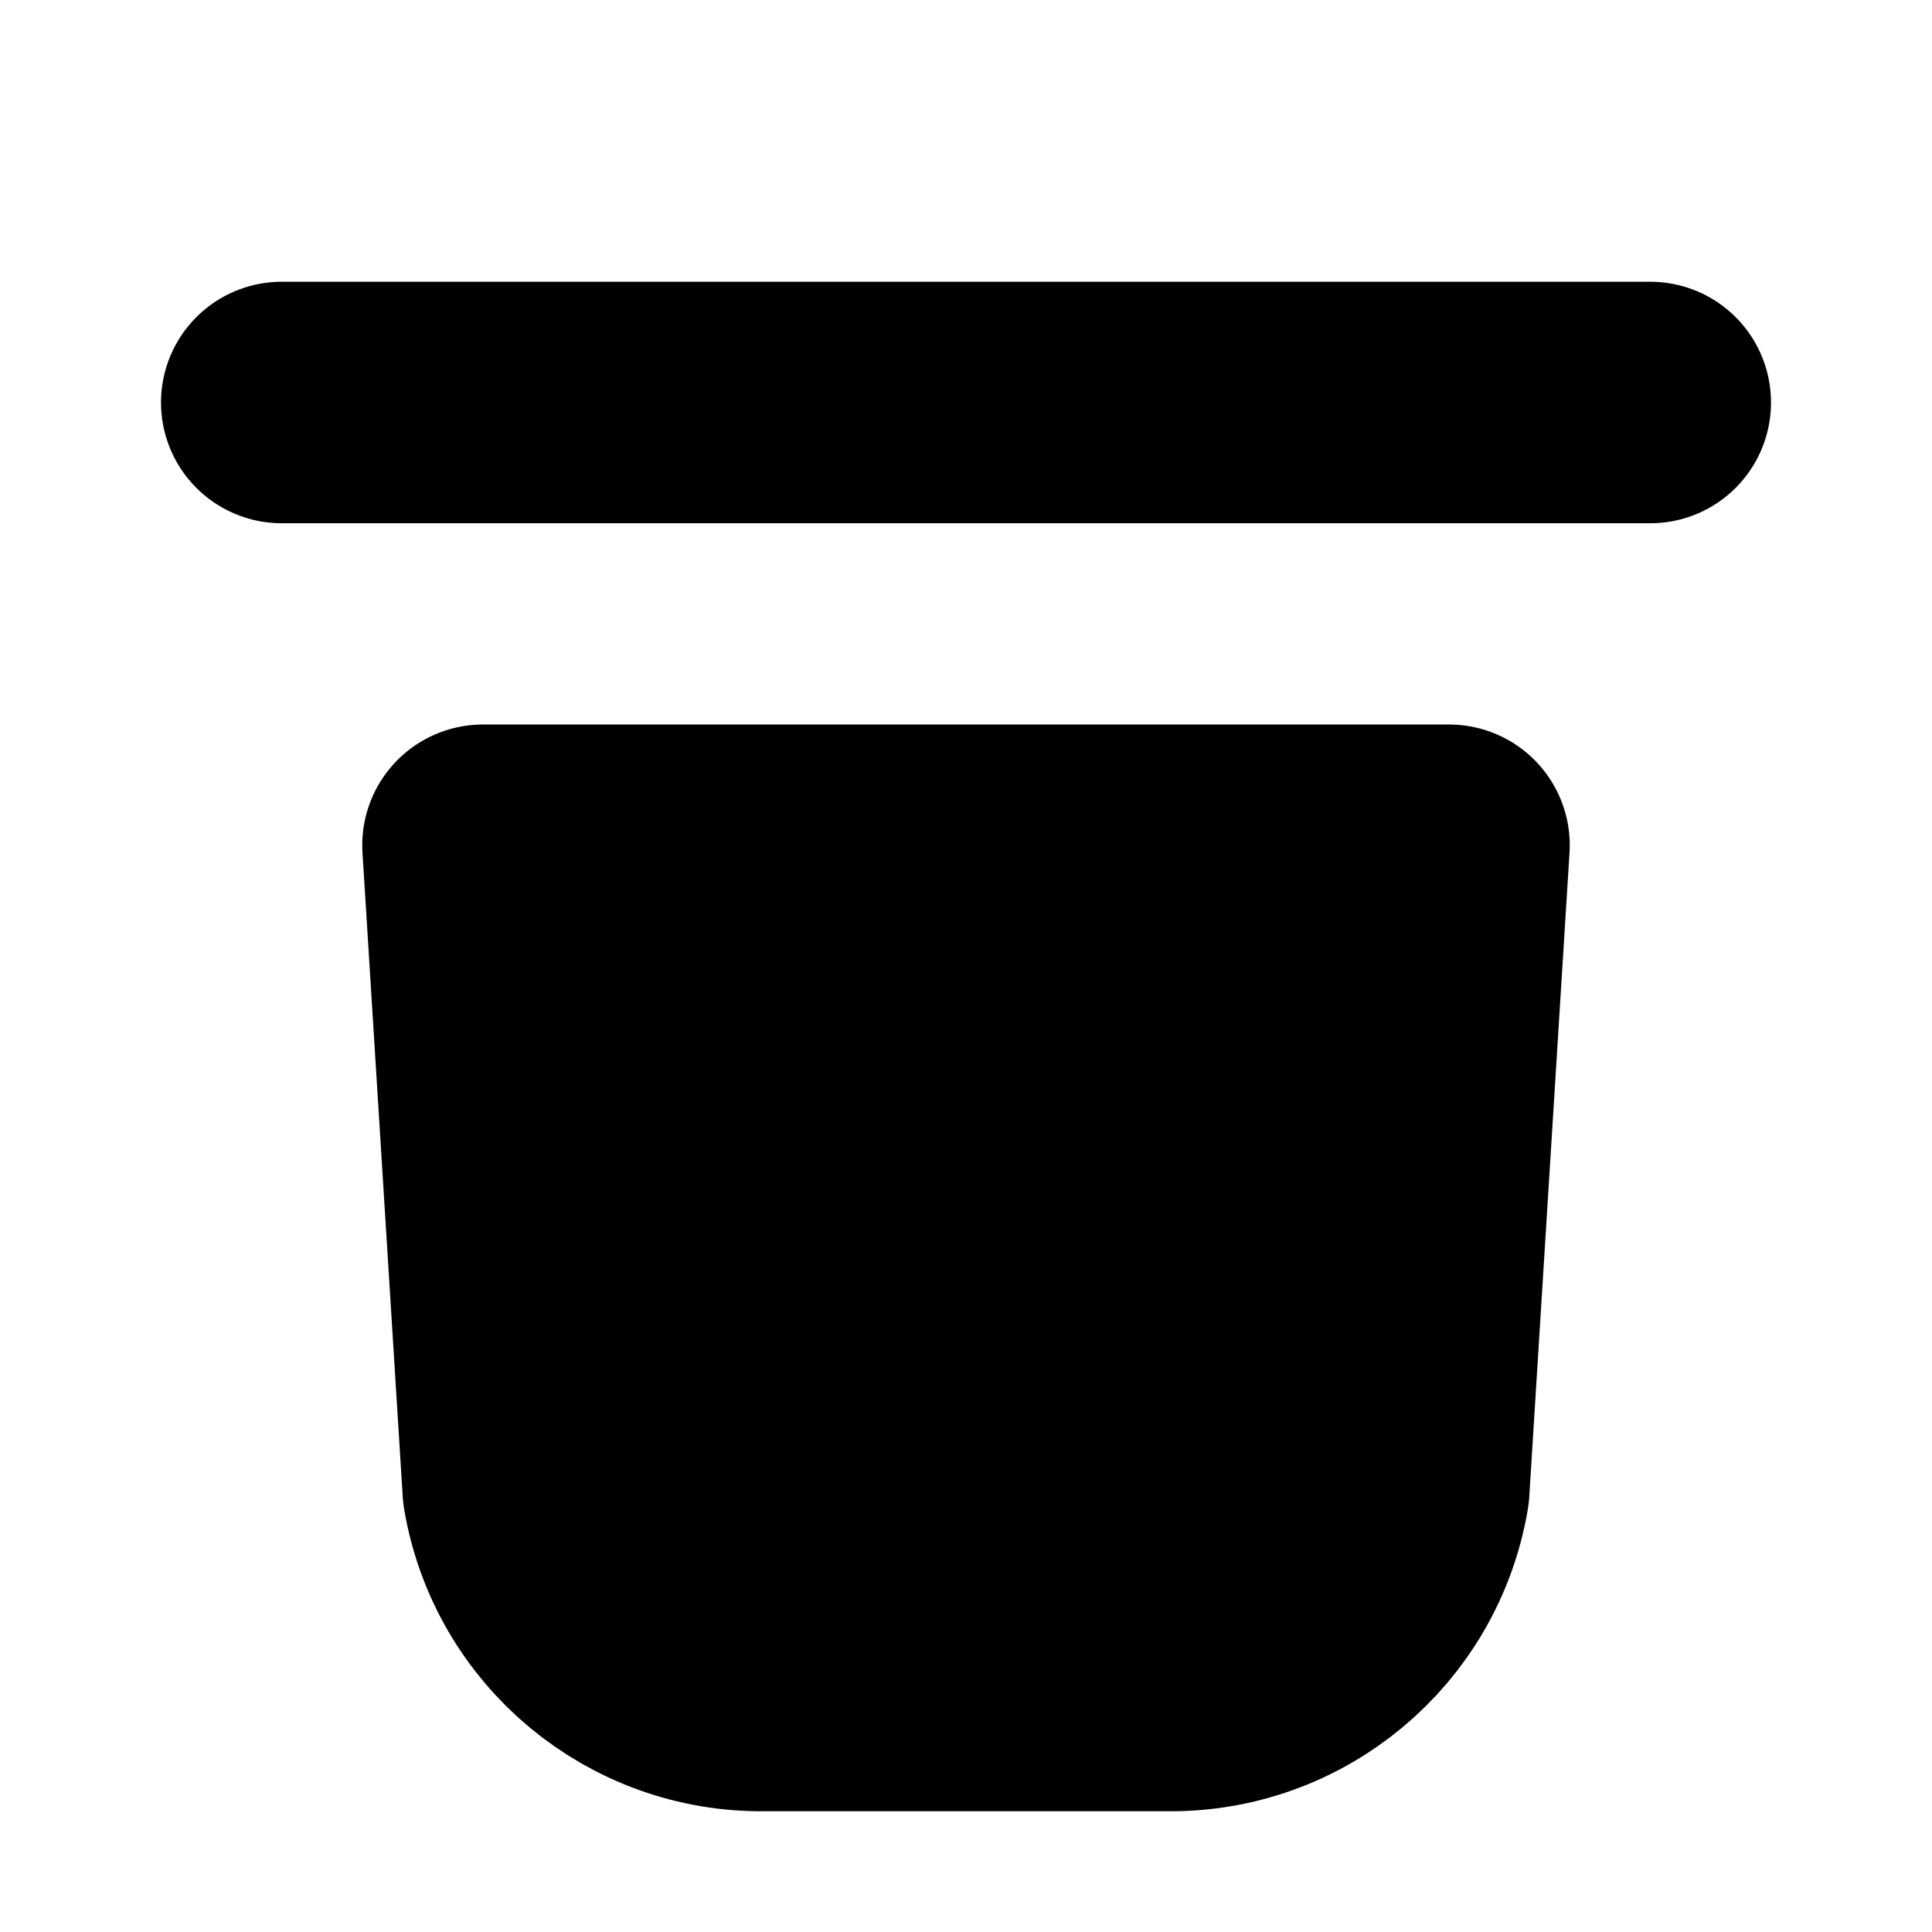
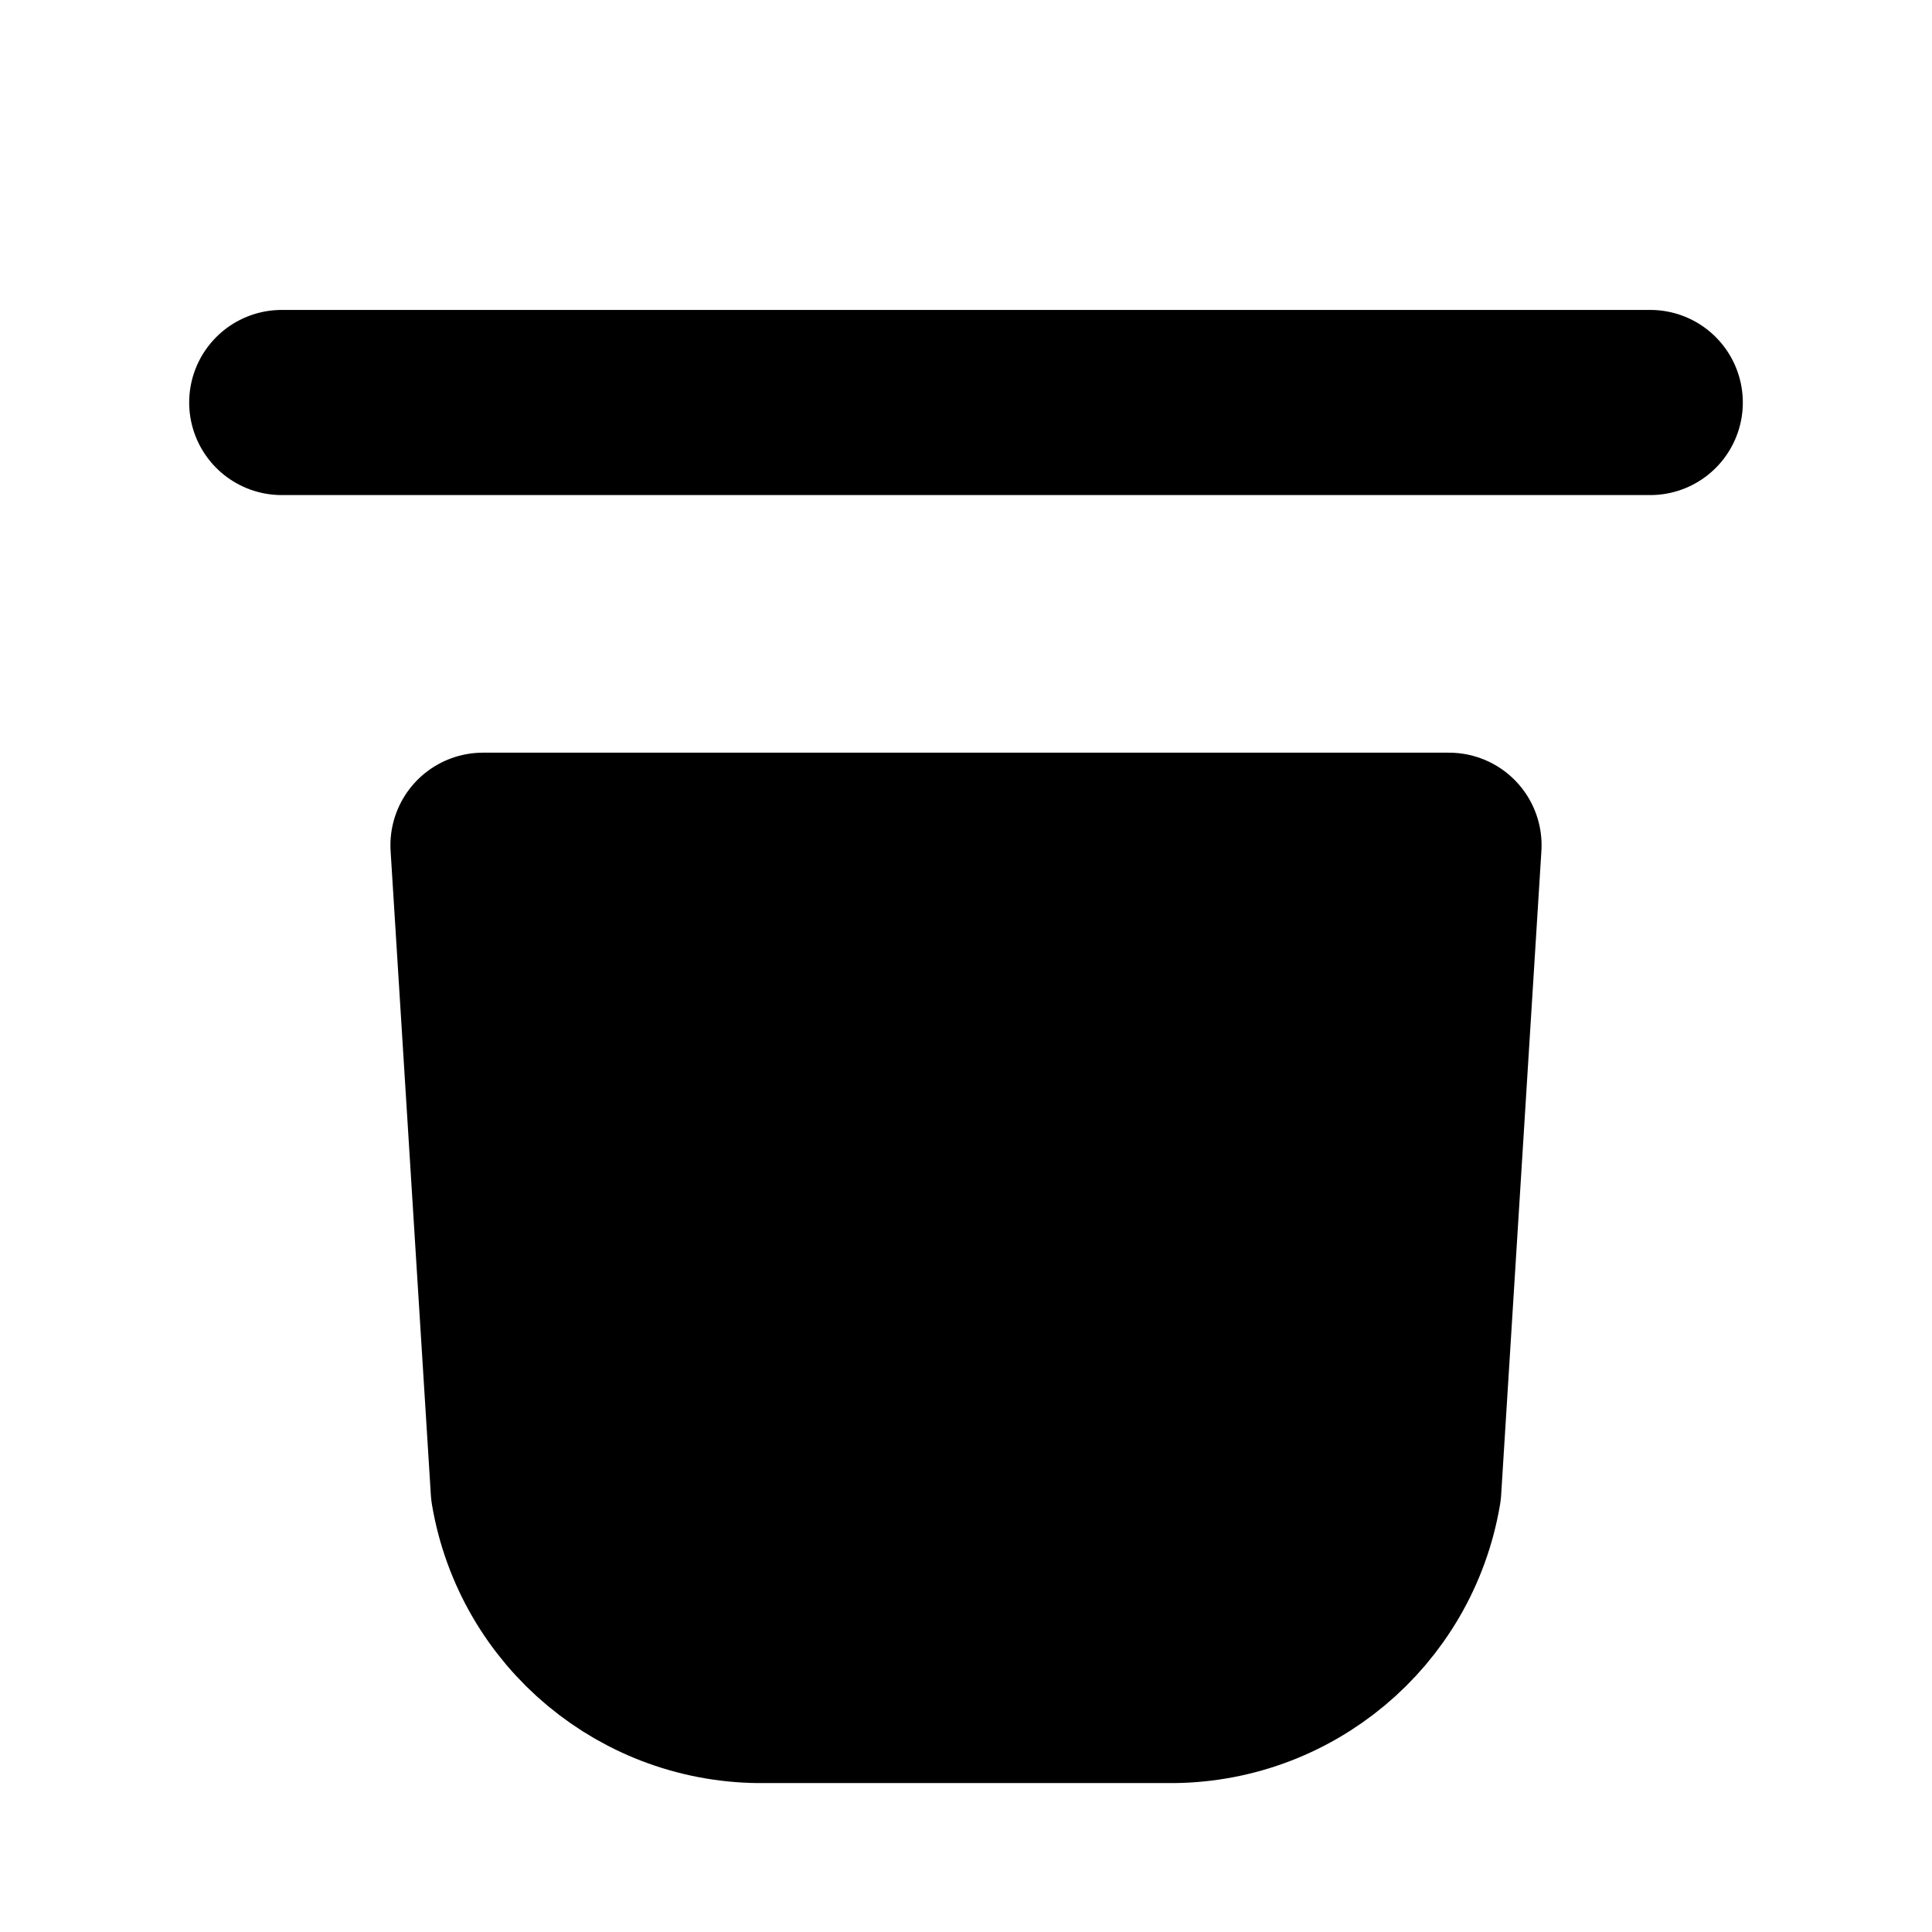
- <svg xmlns="http://www.w3.org/2000/svg" width="24" height="24" viewBox="0 0 24 24" fill="none" stroke="currentColor" stroke-width="3" stroke-linecap="round" stroke-linejoin="round">
+ <svg xmlns="http://www.w3.org/2000/svg" width="24" height="24" viewBox="0 0 24 24" fill="none" stroke="currentColor" stroke-width="2.3" stroke-linecap="round" stroke-linejoin="round">
  <g fill="currentColor">
    <path d="M6 10.5L6.5 18.5A3 3 0 0 0 9.5 21L14.5 21A3 3 0 0 0 17.5 18.5L18 10.5Z" />
  </g>
  <path d="M3.5 5h17" />
</svg>
